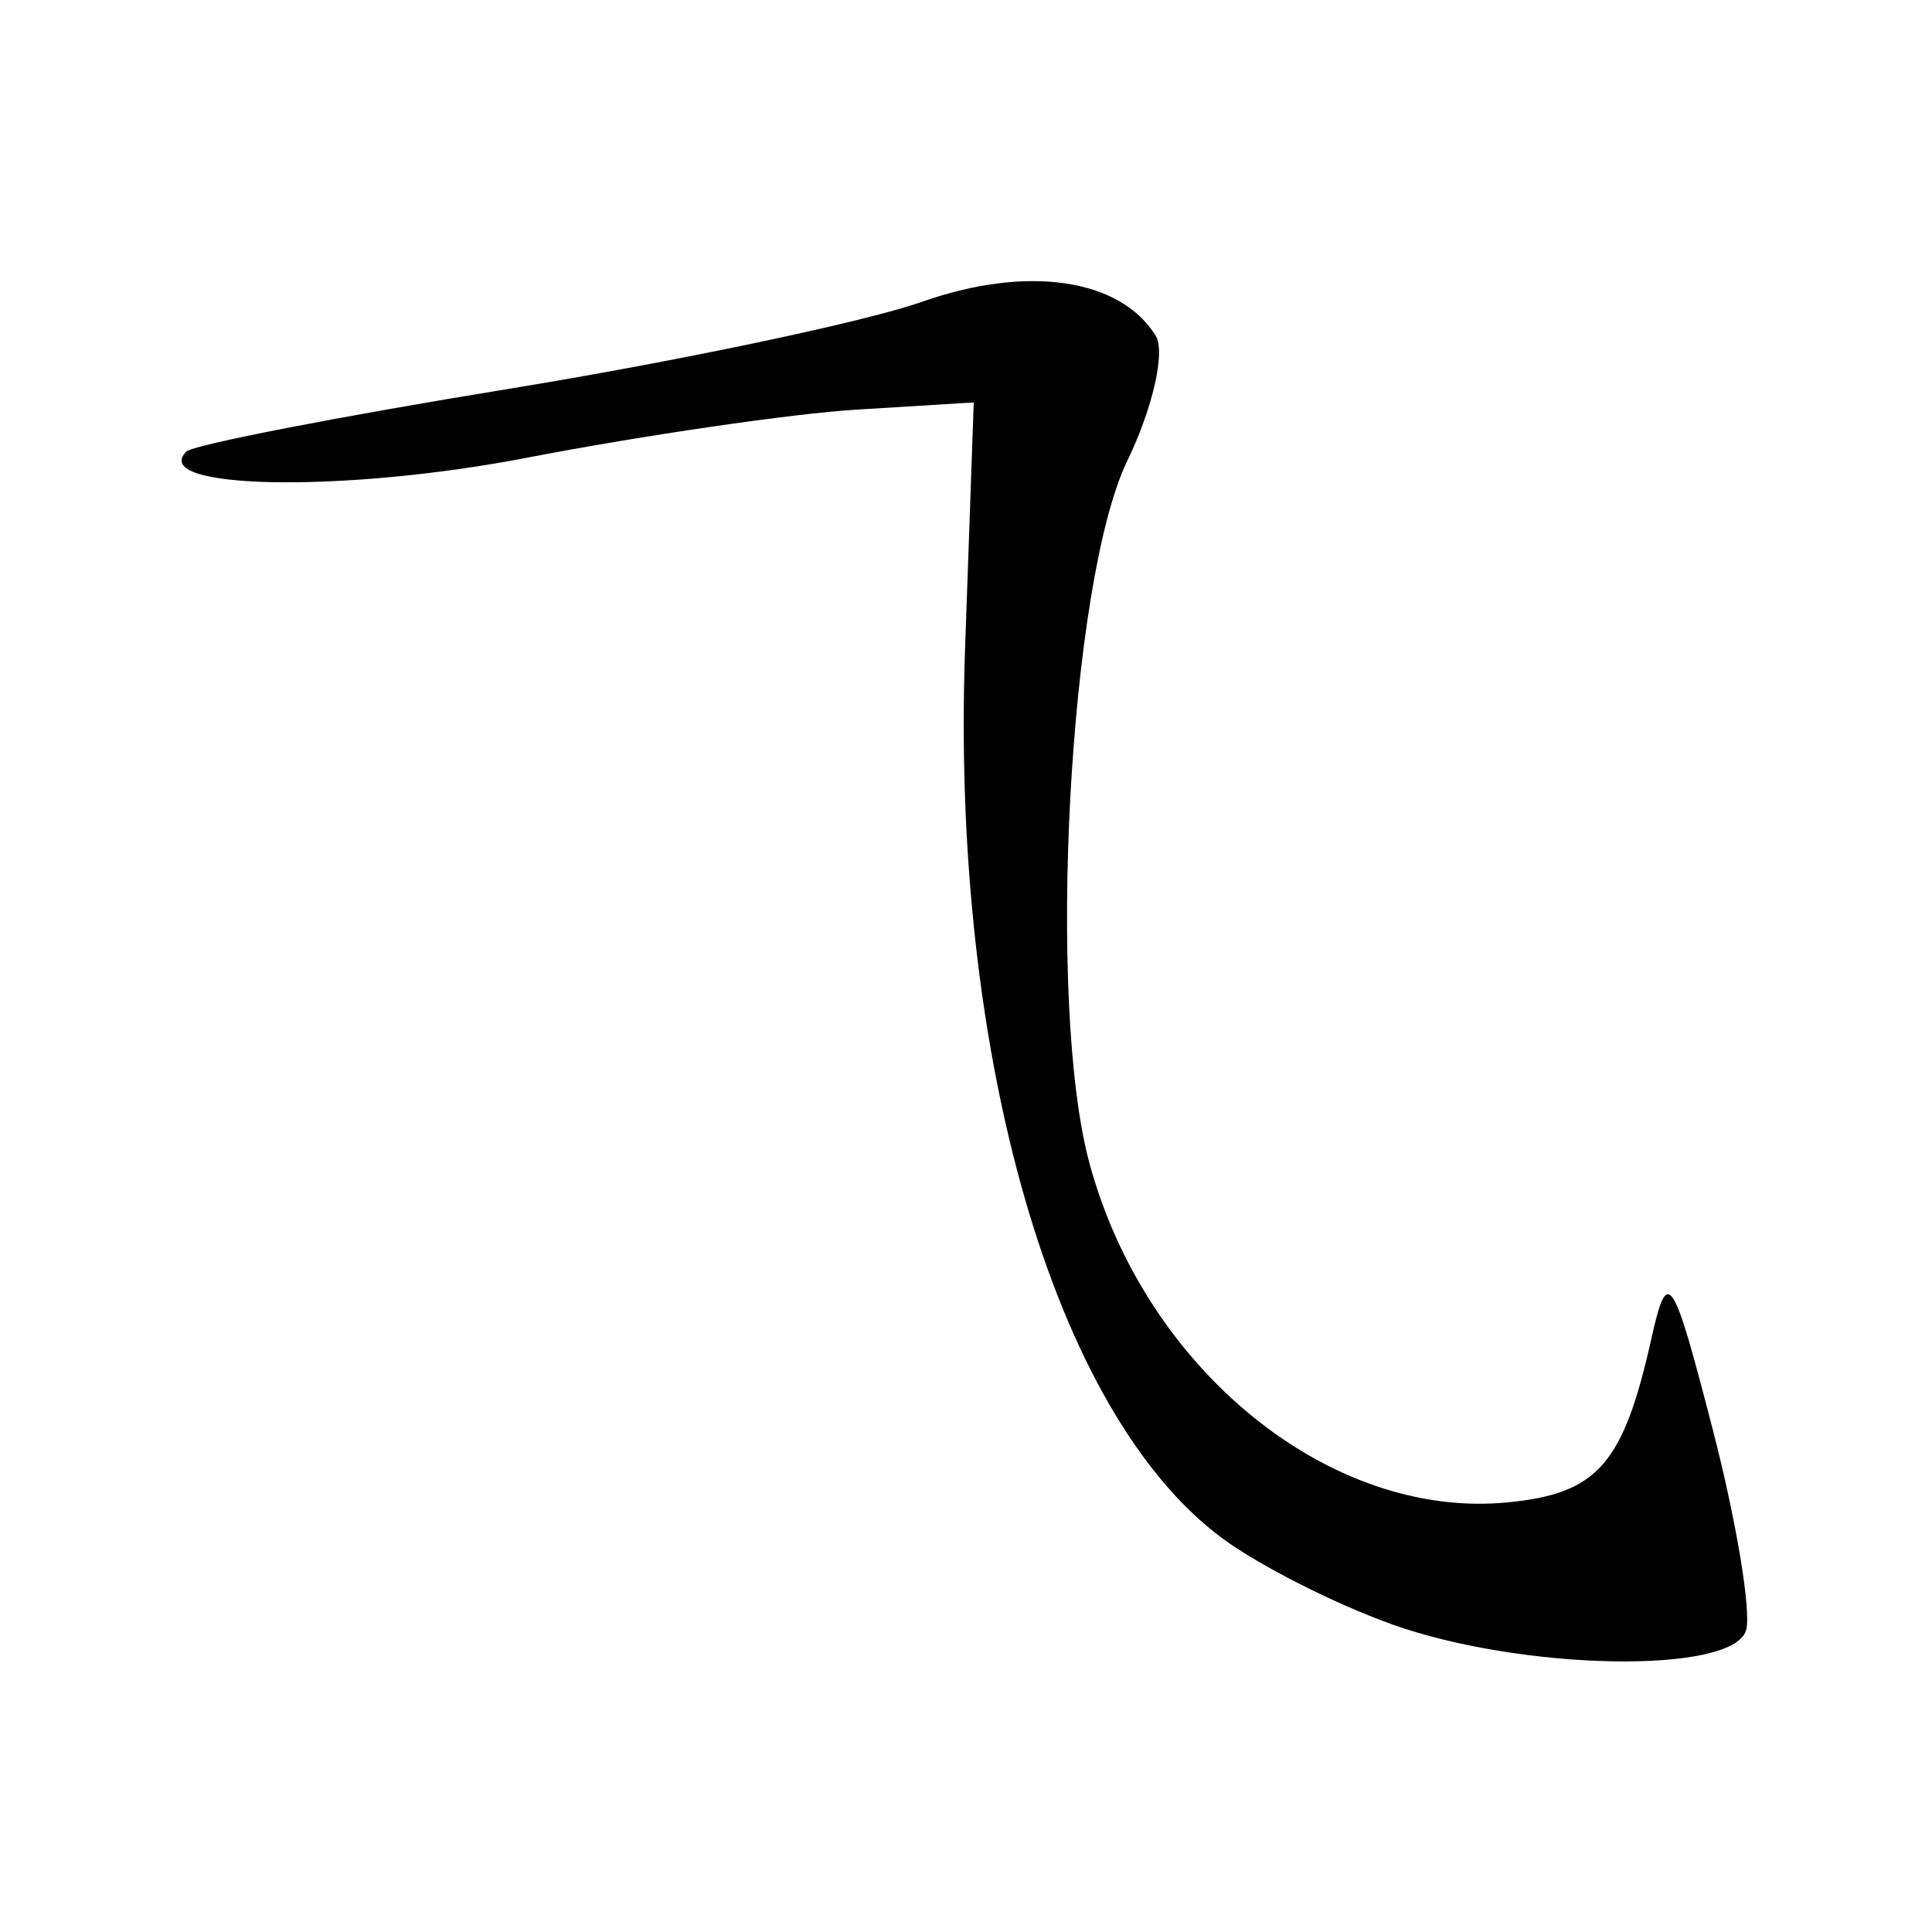
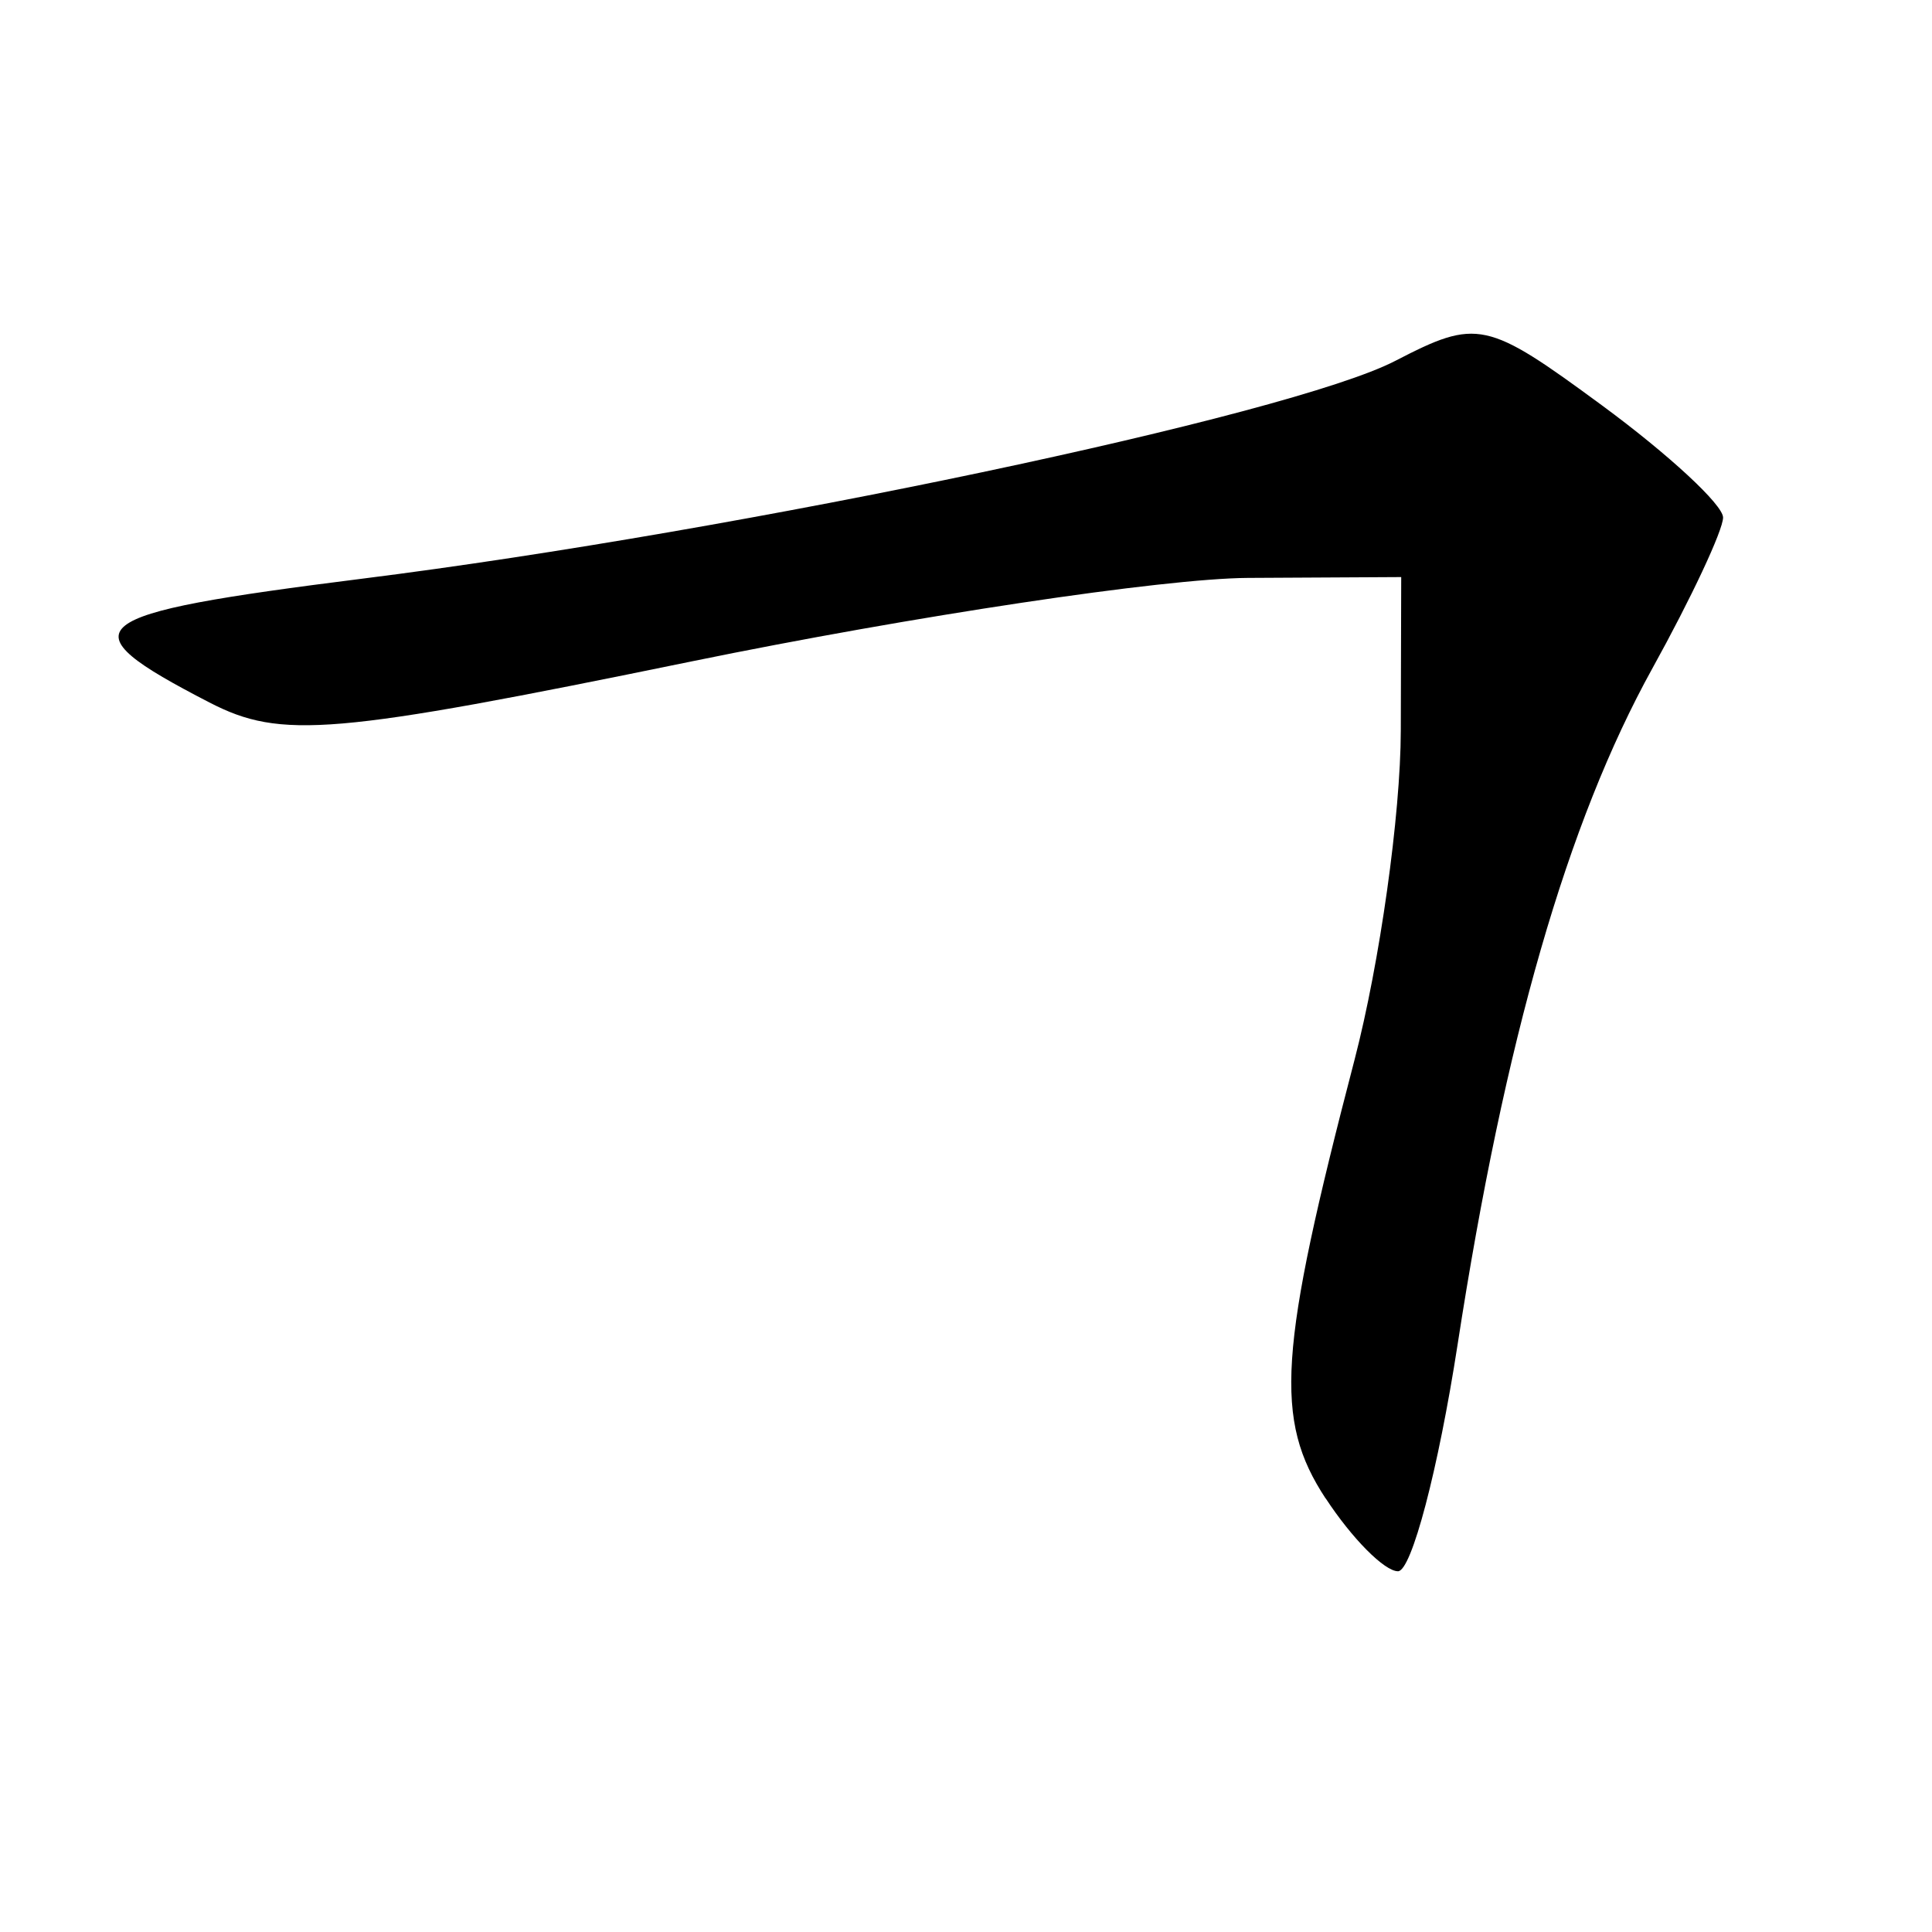
- <svg xmlns="http://www.w3.org/2000/svg" viewBox="26.398 36.501 15.566 13.706" width="80" height="80">
+ <svg xmlns="http://www.w3.org/2000/svg" viewBox="-0.849 37.534 13.848 11.676" width="80" height="80">
  <g transform="translate(-13.43454,-109.2567)">
-     <path style="fill:#000000;stroke:none" d="m 51.043,157.913 c -0.454,-0.162 -1.068,-0.473 -1.362,-0.691 -1.355,-1.002 -2.189,-3.882 -2.073,-7.166 l 0.07,-1.986 -0.943,0.058 c -0.519,0.032 -1.715,0.206 -2.659,0.388 -1.478,0.285 -3.048,0.256 -2.742,-0.05 0.054,-0.054 1.222,-0.281 2.595,-0.505 1.373,-0.224 2.873,-0.54 3.333,-0.702 0.845,-0.298 1.596,-0.189 1.882,0.274 0.08,0.129 -0.024,0.584 -0.23,1.01 -0.468,0.968 -0.651,4.366 -0.305,5.652 0.449,1.668 1.941,2.879 3.373,2.737 0.724,-0.071 0.93,-0.307 1.157,-1.325 0.129,-0.577 0.169,-0.517 0.492,0.734 0.194,0.749 0.314,1.48 0.269,1.624 -0.112,0.354 -1.805,0.324 -2.856,-0.051 z" />
+     <path style="fill:#000000;stroke:none" d="m 22.087,156.445 c -0.371,-0.566 -0.339,-1.05 0.208,-3.146 0.18,-0.692 0.33,-1.753 0.331,-2.358 l 0.003,-1.1 -1.1,0.006 c -0.605,0.004 -2.398,0.273 -3.984,0.598 -2.579,0.529 -2.944,0.56 -3.458,0.295 -1.048,-0.541 -0.934,-0.632 1.099,-0.888 2.72,-0.342 6.646,-1.17 7.401,-1.561 0.588,-0.304 0.653,-0.29 1.482,0.32 0.477,0.351 0.867,0.712 0.867,0.803 0,0.091 -0.228,0.578 -0.507,1.082 -0.61,1.103 -1.058,2.658 -1.396,4.847 -0.138,0.893 -0.33,1.624 -0.427,1.624 -0.097,0 -0.33,-0.235 -0.518,-0.522 z" />
  </g>
</svg>
